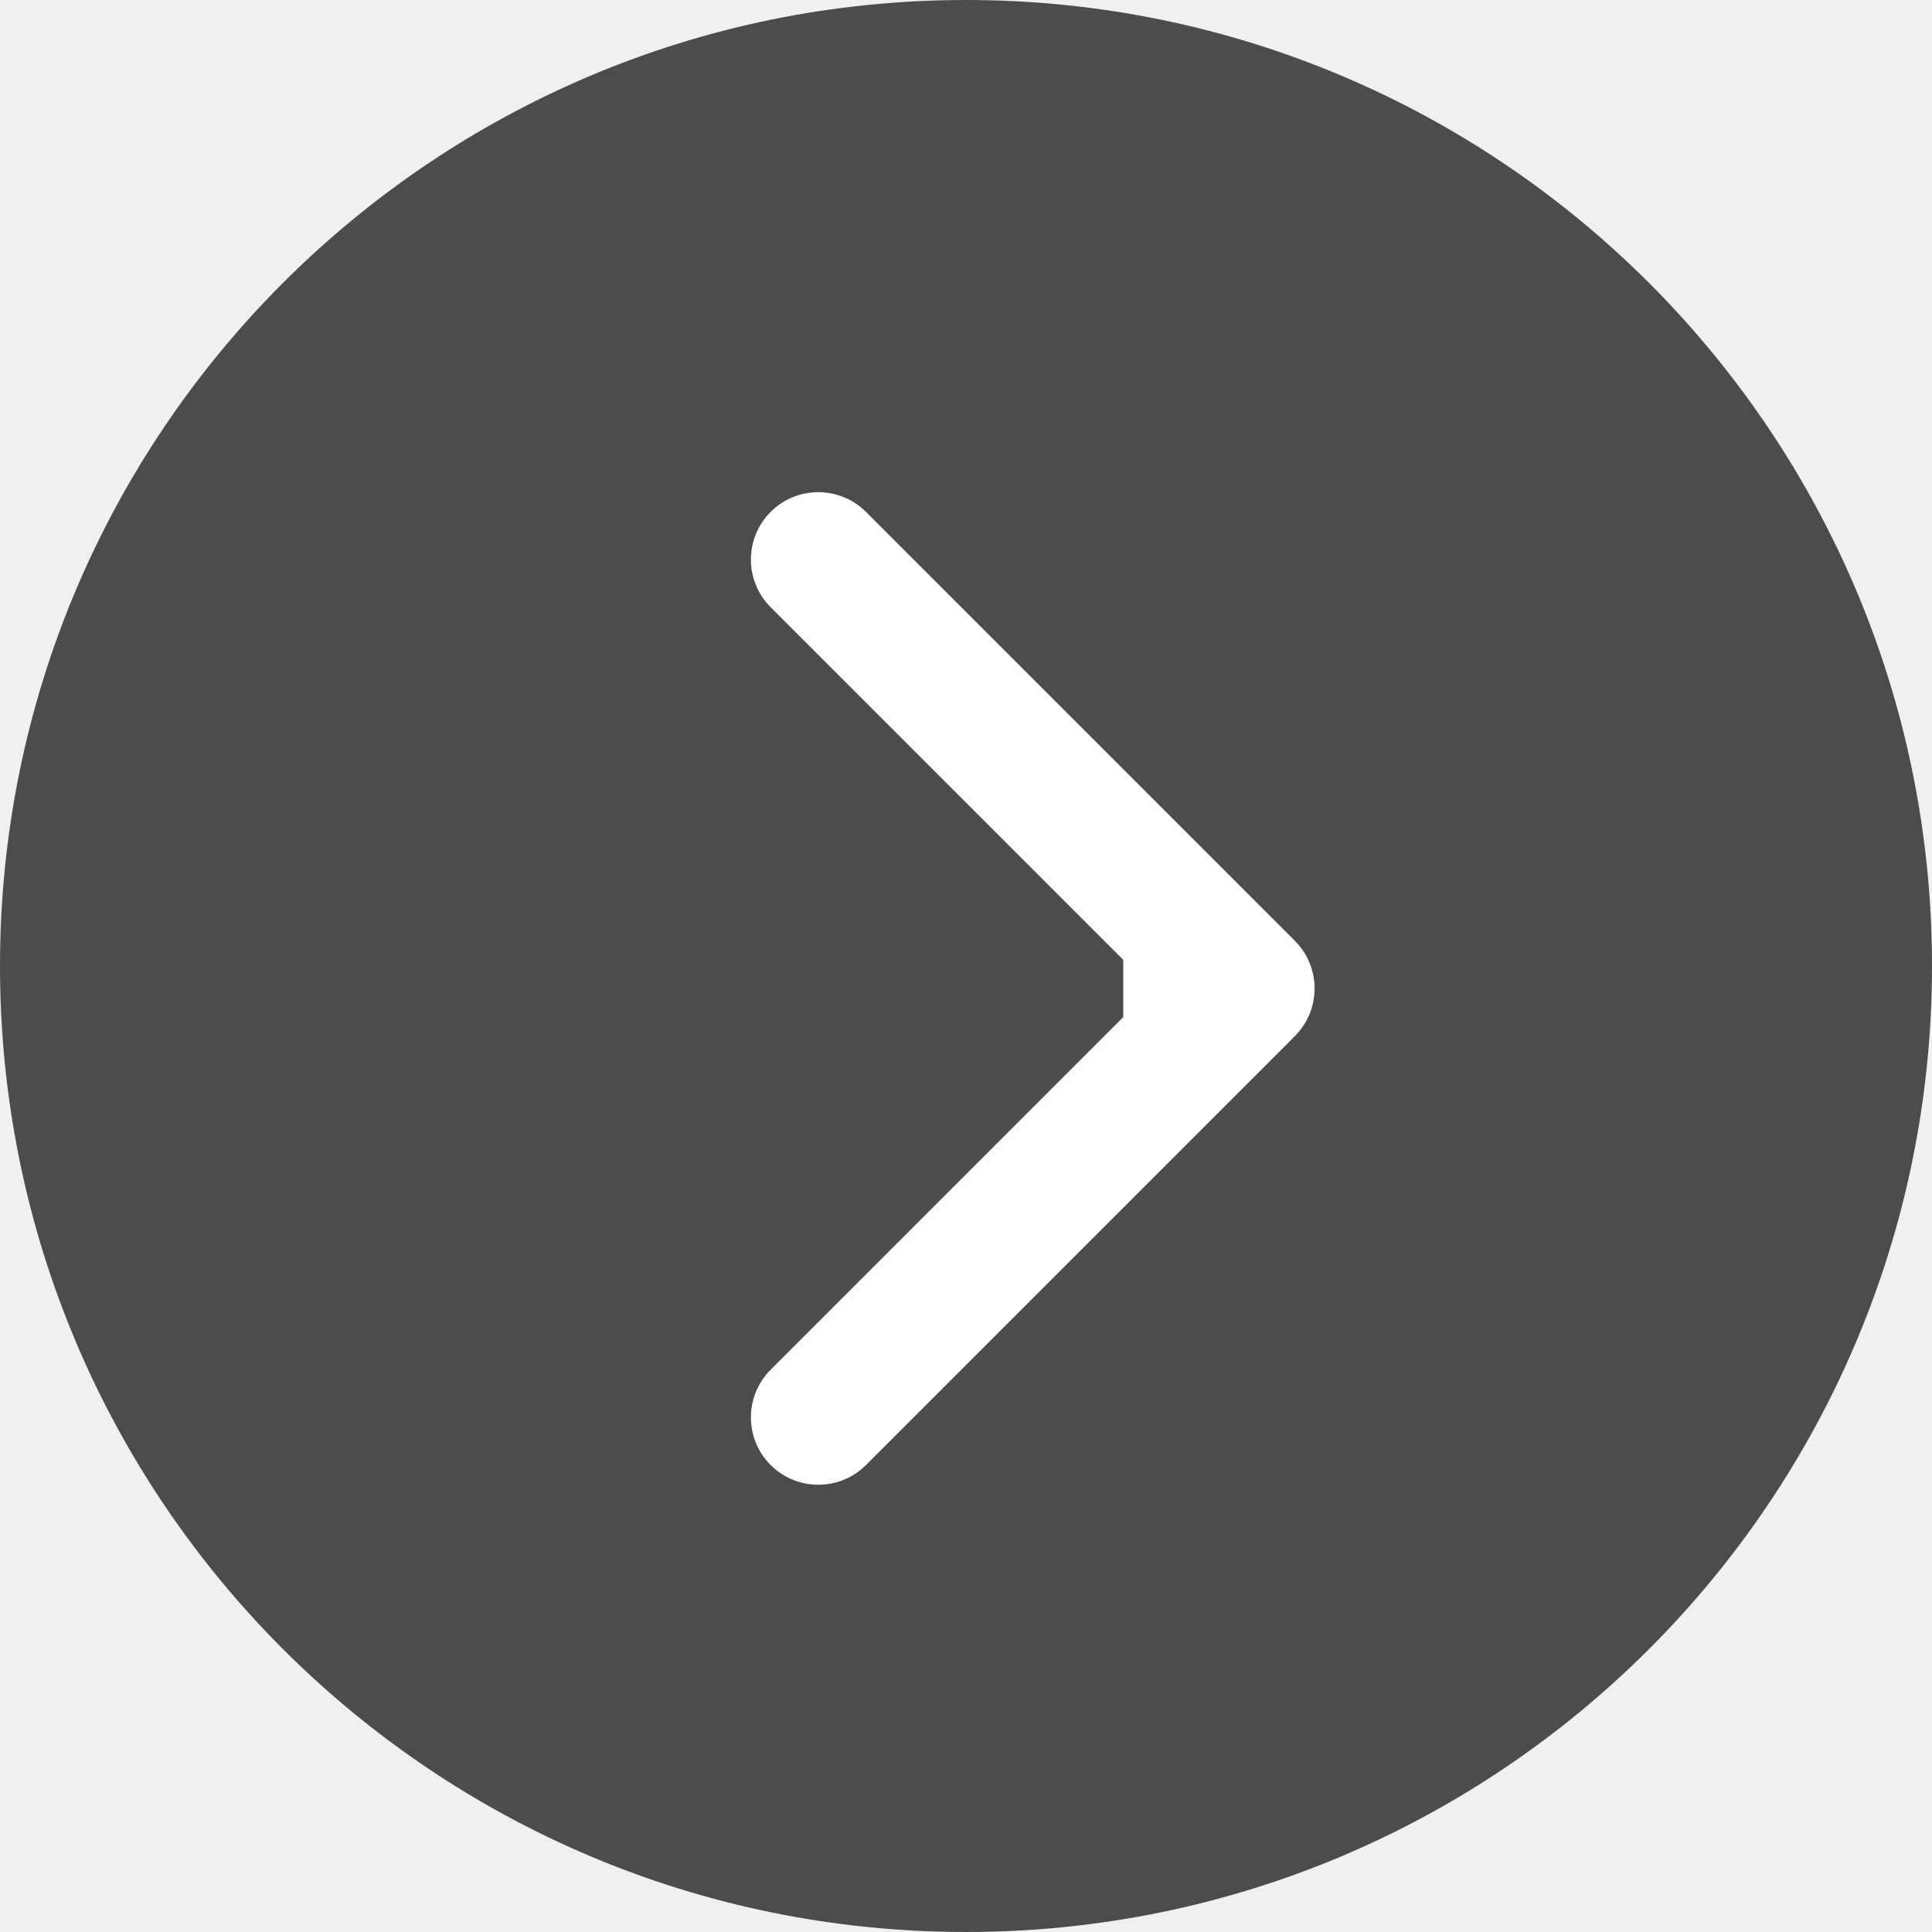
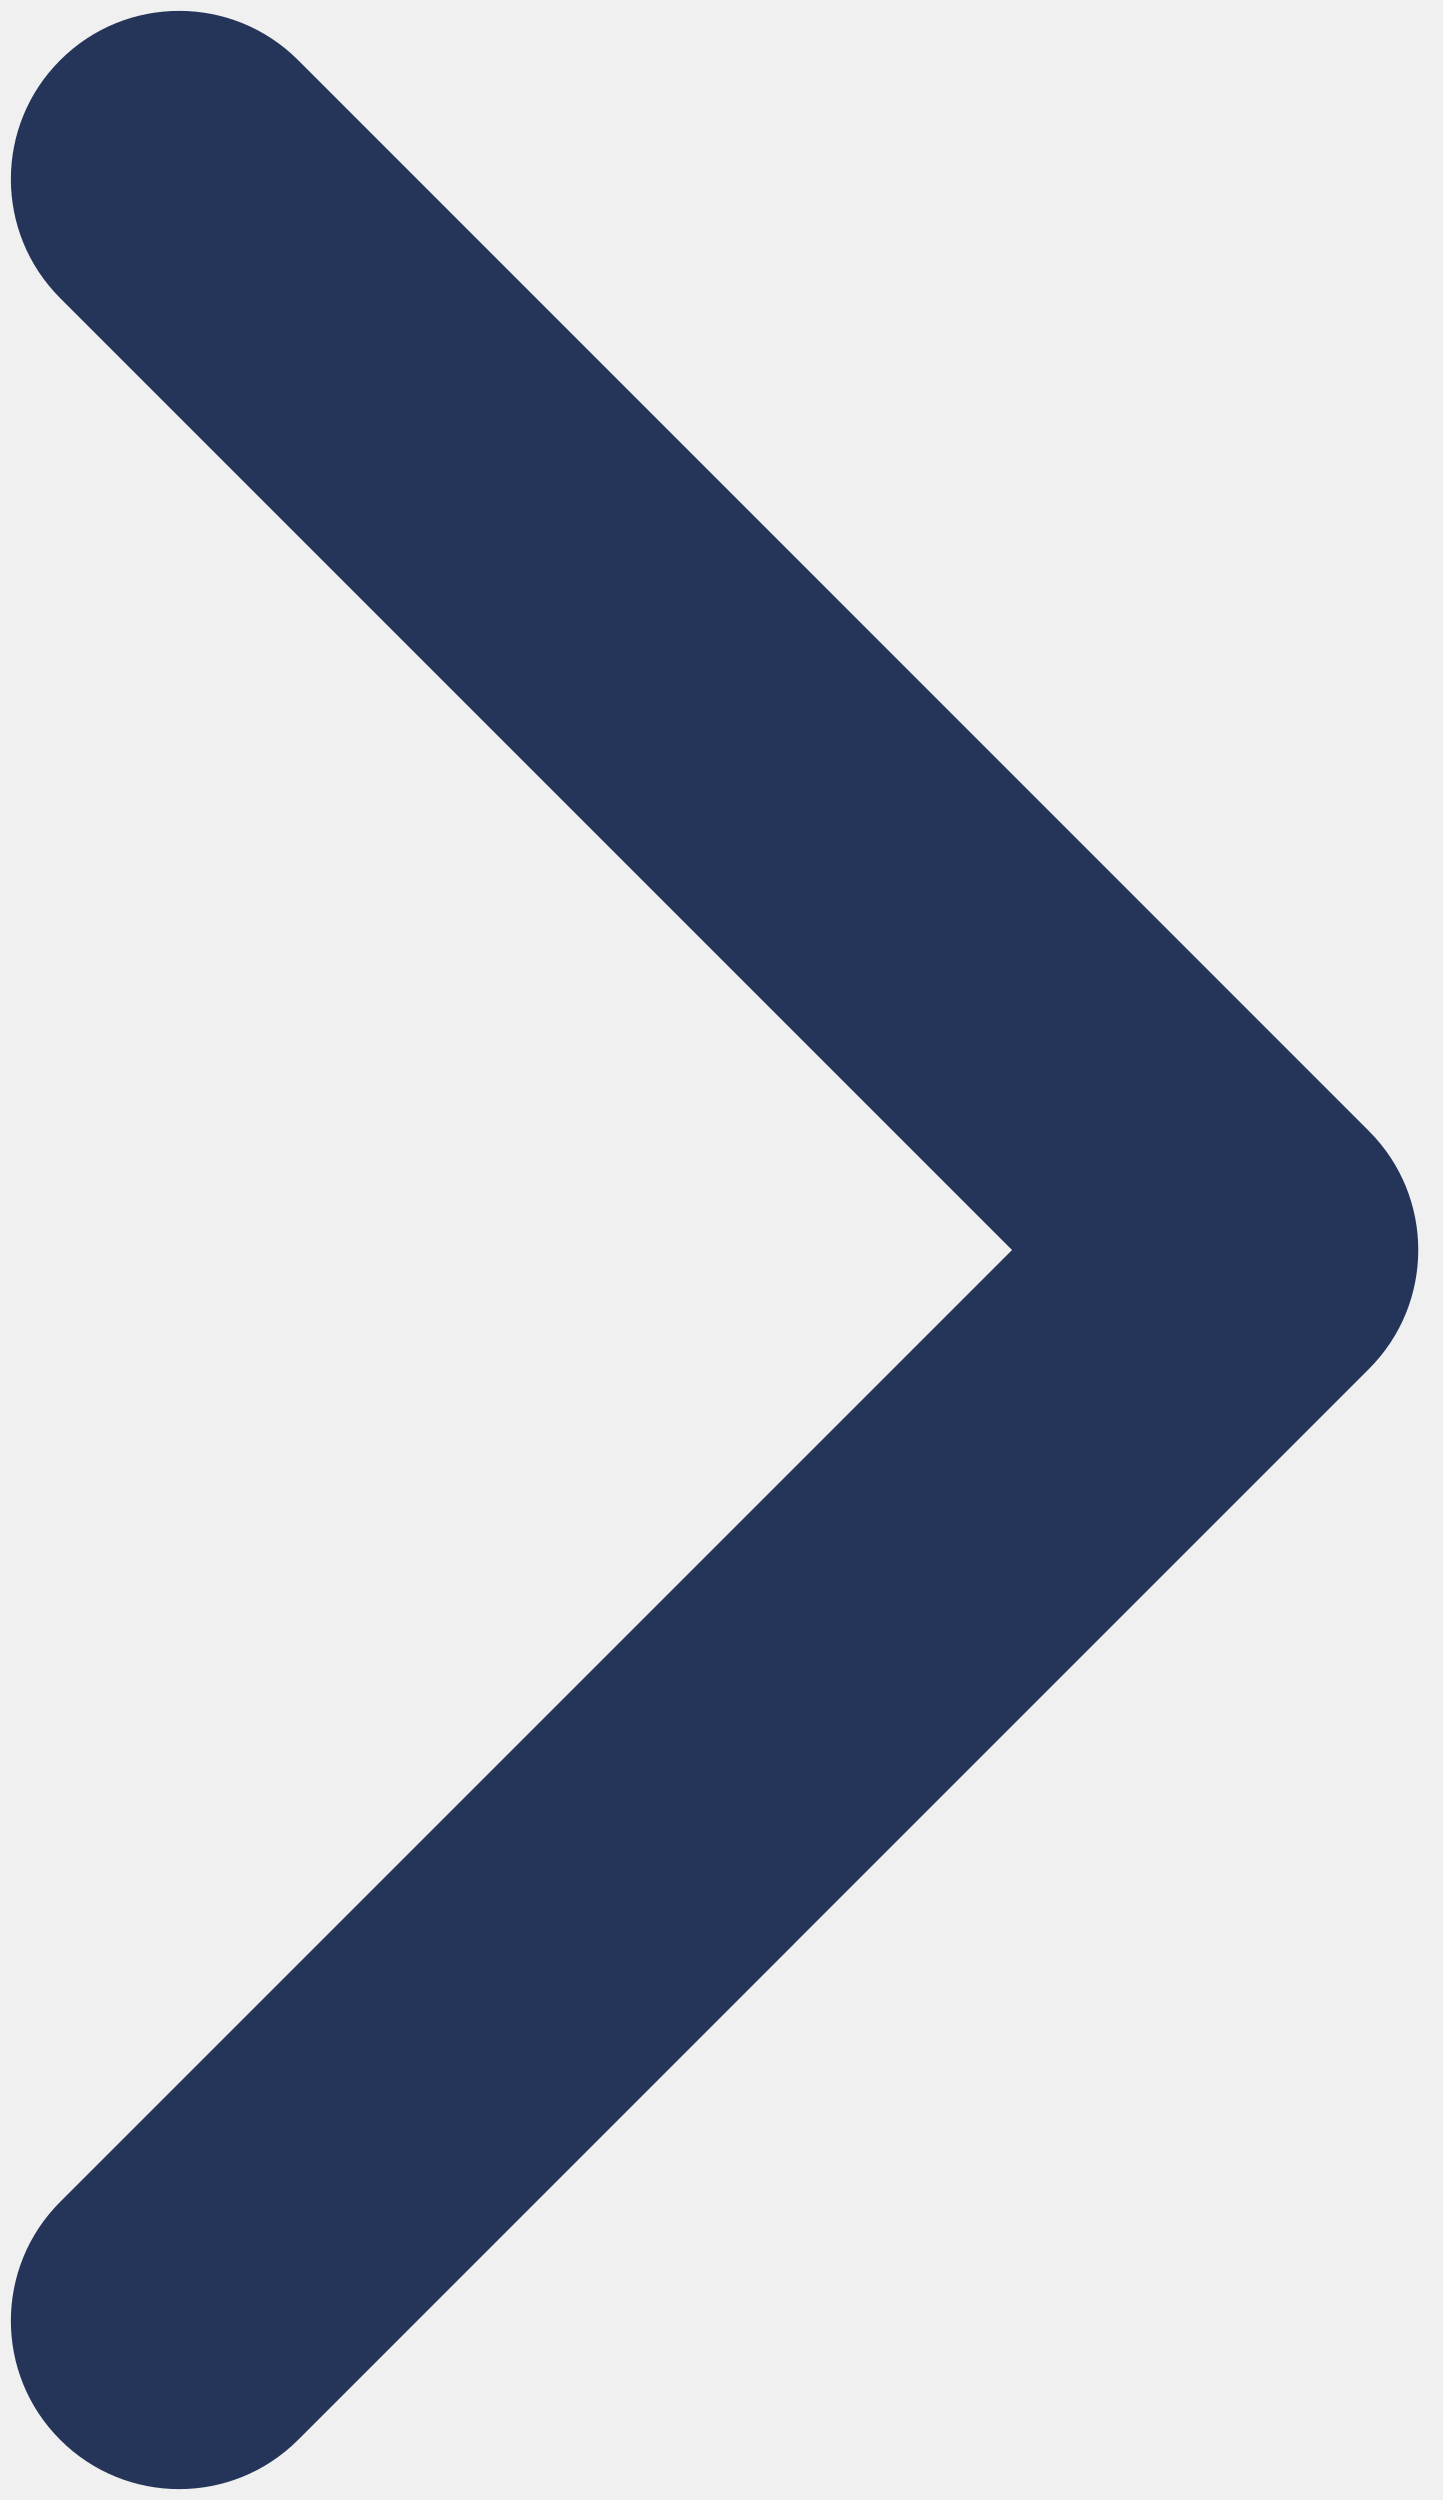
- <svg xmlns="http://www.w3.org/2000/svg" width="43" height="43" viewBox="0 0 43 43" fill="none">
-   <circle cx="21.5" cy="21.5" r="21.5" fill="#4C4C4C" />
-   <path d="M28.819 23.061C29.405 22.475 29.405 21.525 28.819 20.939L19.273 11.393C18.688 10.808 17.738 10.808 17.152 11.393C16.566 11.979 16.566 12.929 17.152 13.515L25.637 22L17.152 30.485C16.566 31.071 16.566 32.021 17.152 32.607C17.738 33.192 18.688 33.192 19.273 32.607L28.819 23.061ZM25 23.5H27.759V20.5H25V23.5Z" fill="white" />
+ <svg xmlns="http://www.w3.org/2000/svg" width="15" height="26" viewBox="0 0 15 26" fill="none">
+   <path d="M14.237 14.237C14.921 13.554 14.921 12.446 14.237 11.763L3.101 0.626C2.417 -0.058 1.309 -0.058 0.626 0.626C-0.058 1.309 -0.058 2.417 0.626 3.101L10.525 13L0.626 22.899C-0.058 23.583 -0.058 24.691 0.626 25.374C1.309 26.058 2.417 26.058 3.101 25.374L14.237 14.237ZM12 14.75H13V11.25H12V14.75Z" fill="#253559" />
</svg>
